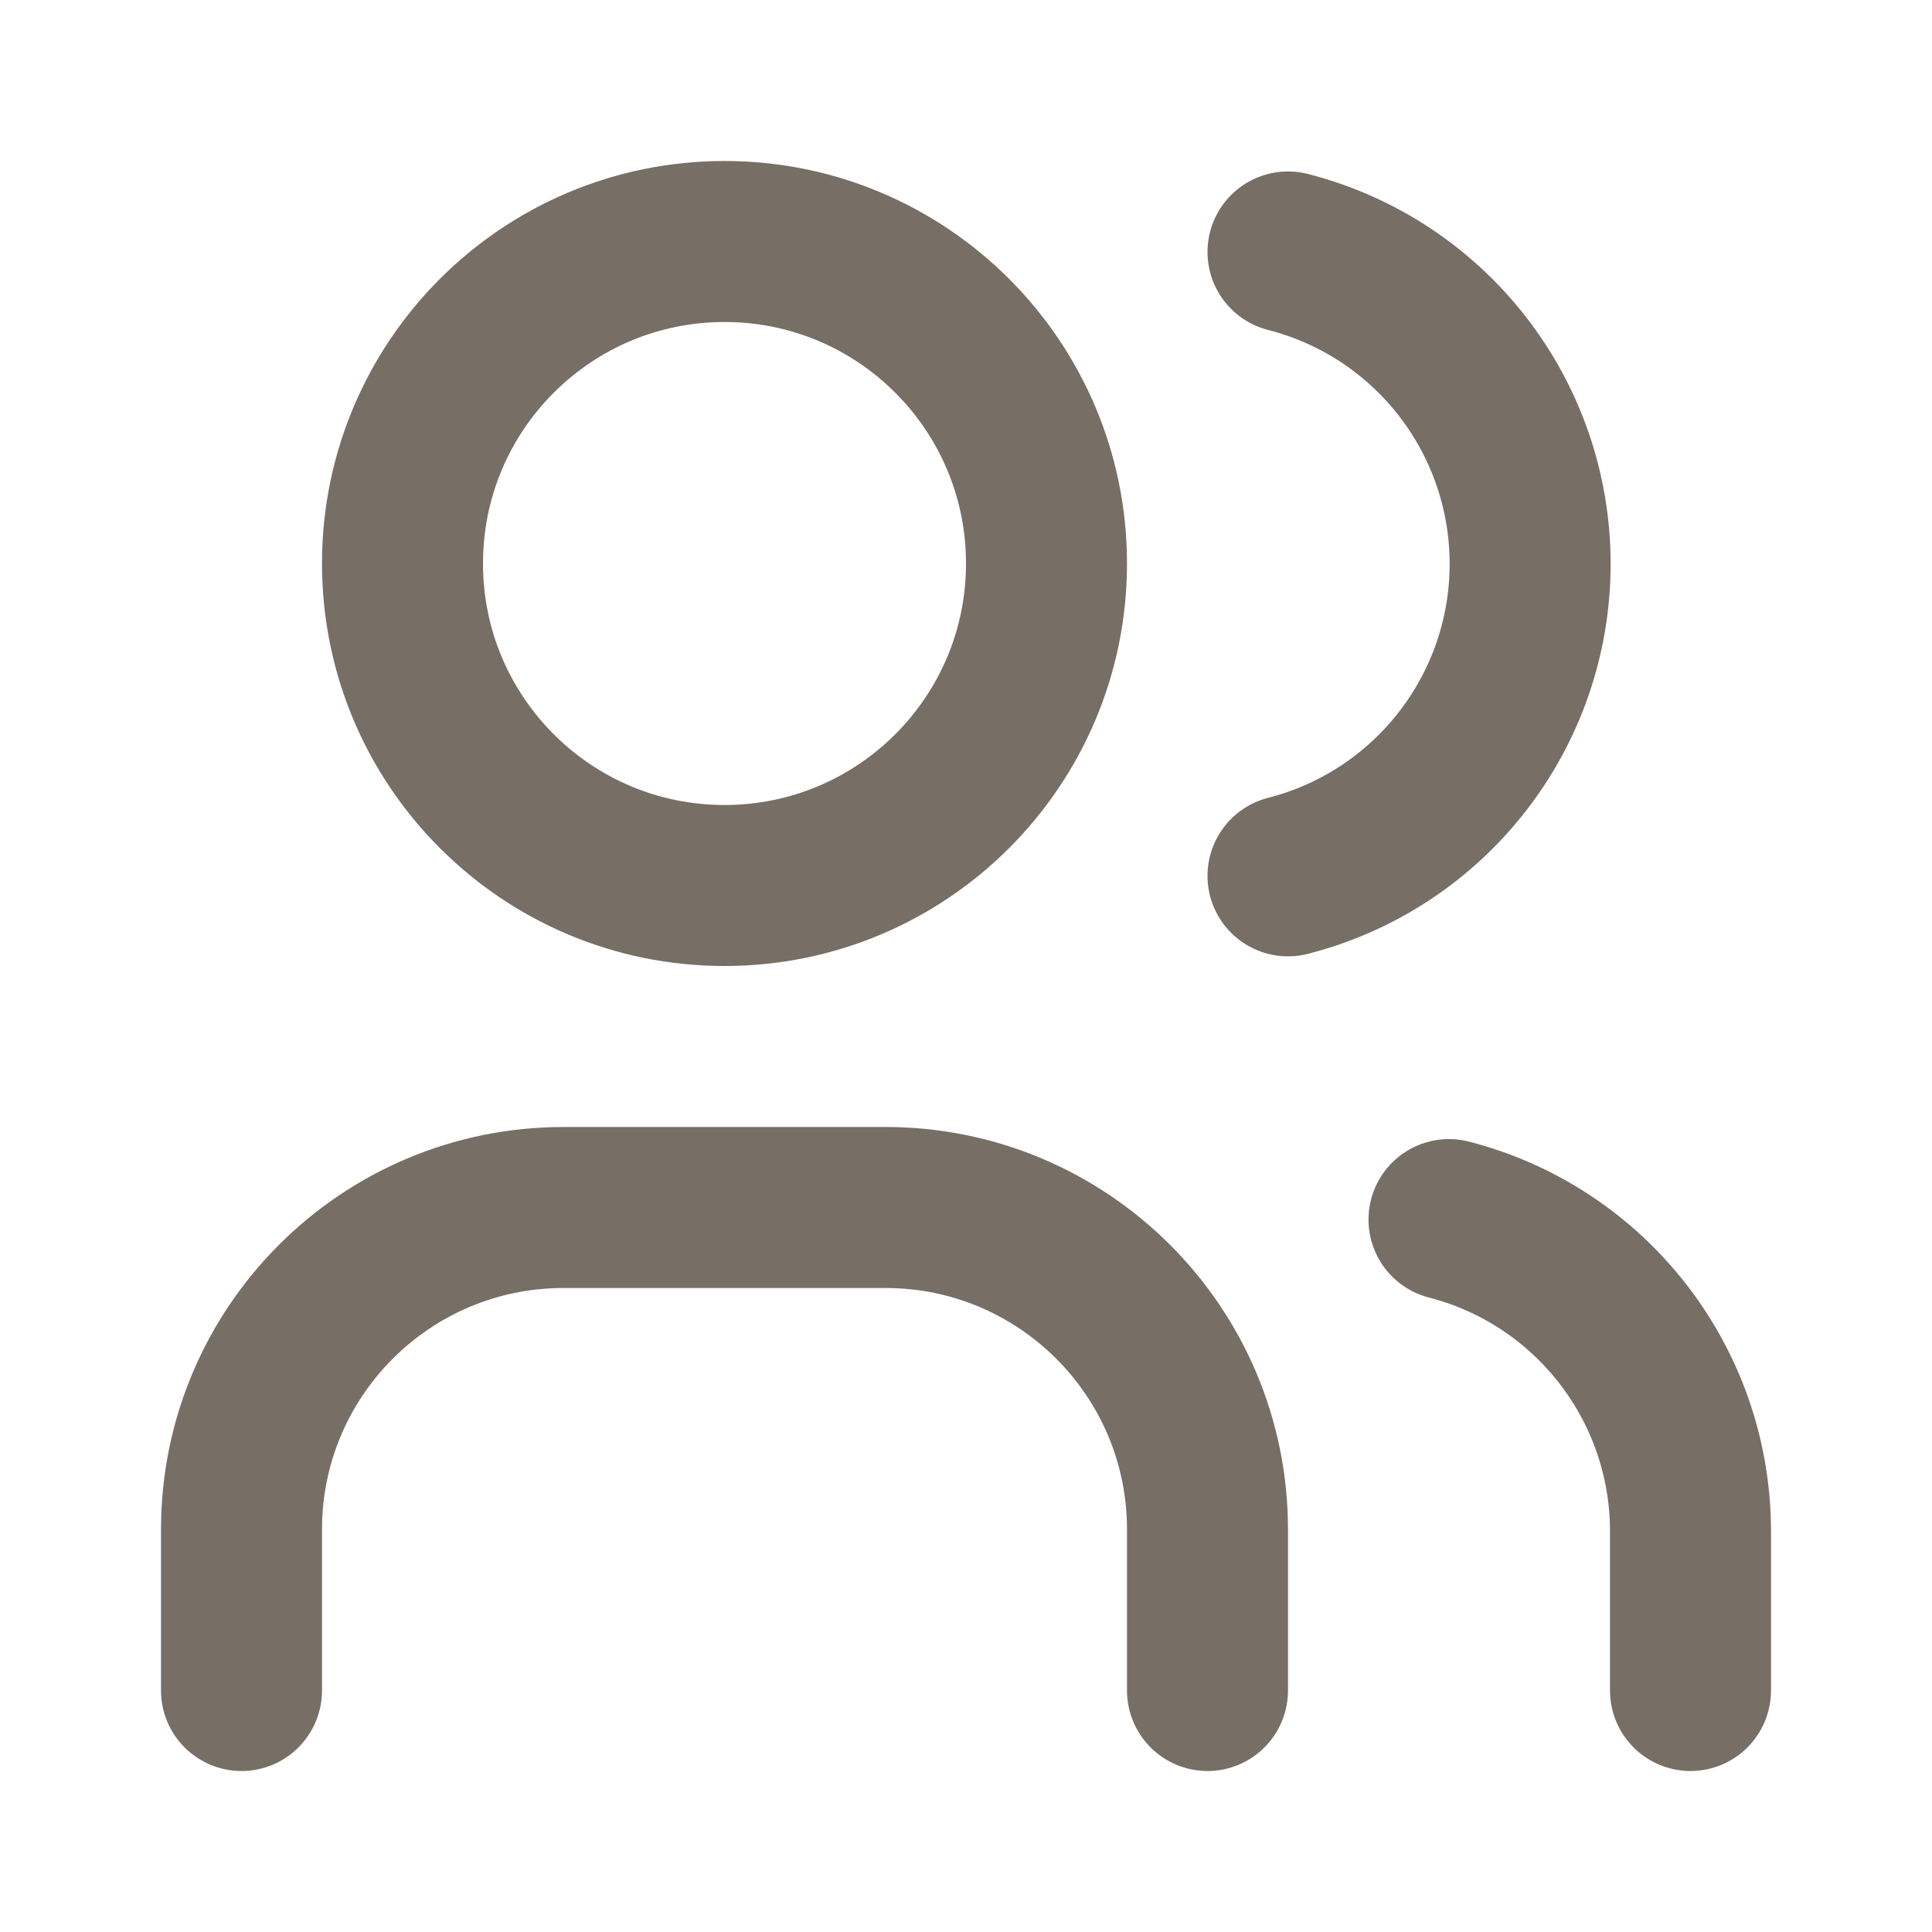
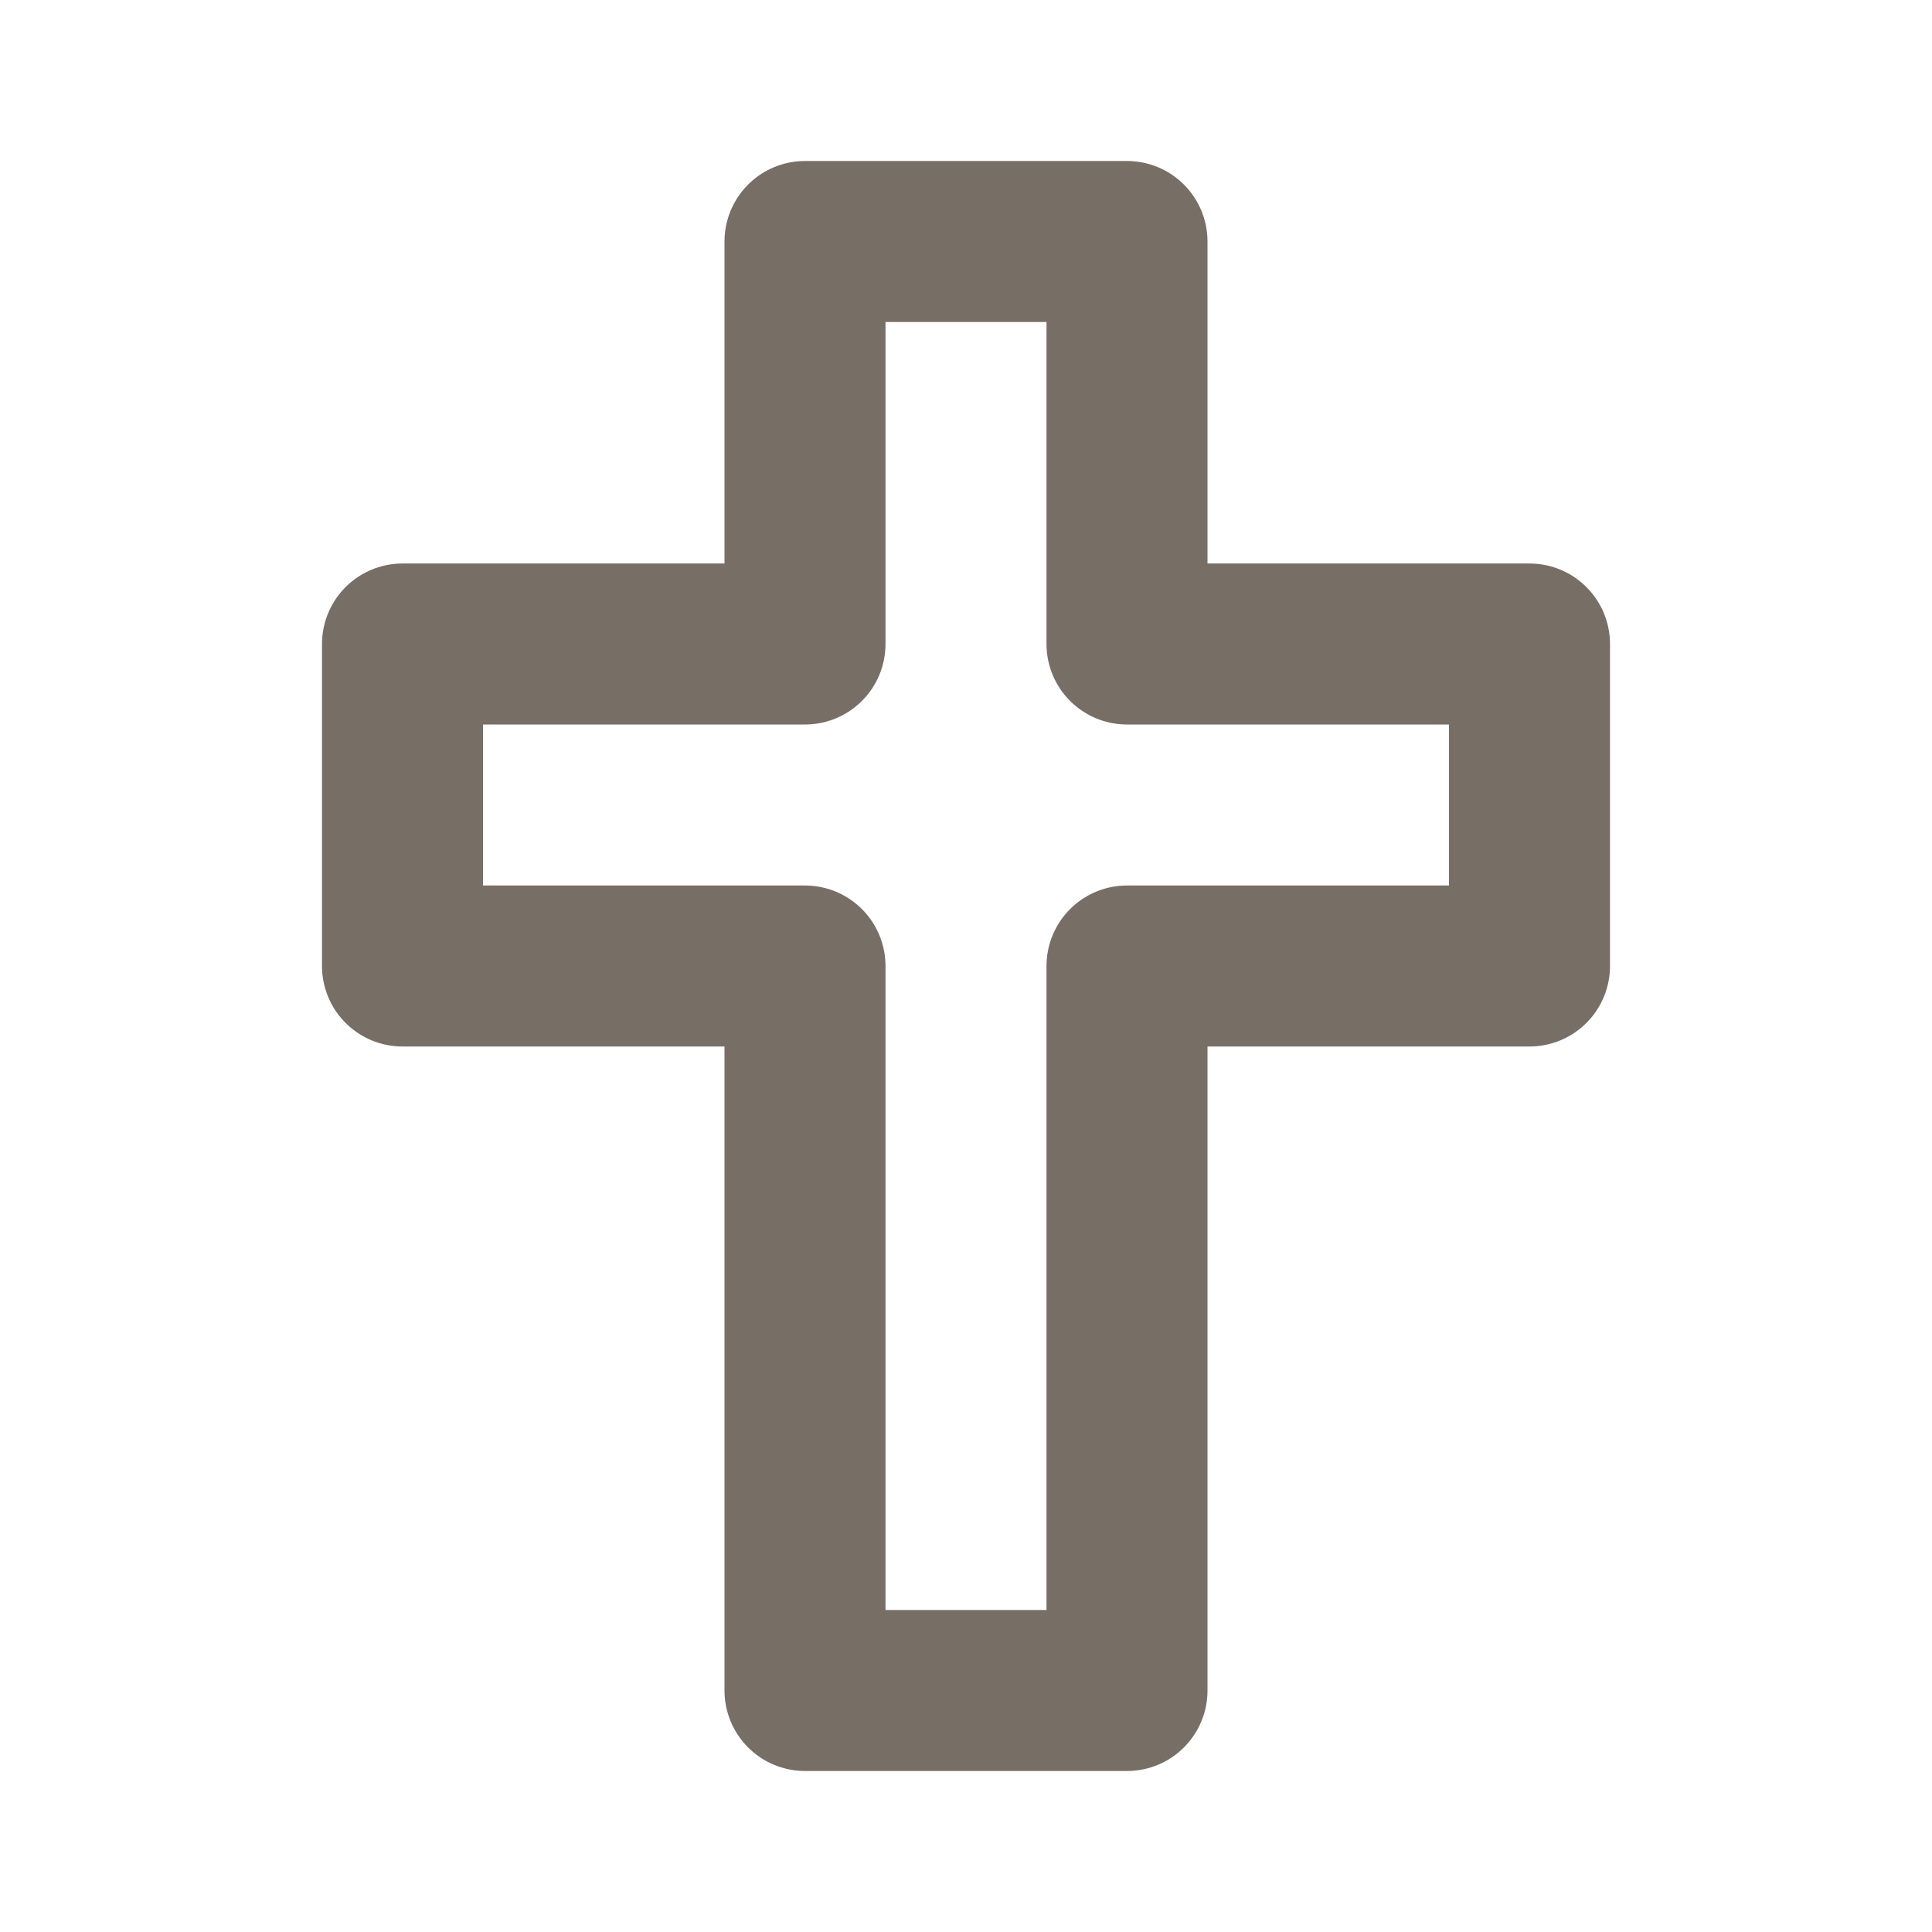
- <svg xmlns="http://www.w3.org/2000/svg" class="icon icon-tabler icon-tabler-users" width="44" height="44" viewBox="0 0 24 24" stroke-width="2" stroke="#776e65" fill="none" stroke-linecap="round" stroke-linejoin="round">
+ <svg xmlns="http://www.w3.org/2000/svg" class="icon icon-tabler icon-tabler-cross" width="44" height="44" viewBox="0 0 24 24" stroke-width="2" stroke="#776e65" fill="none" stroke-linecap="round" stroke-linejoin="round">
  <path stroke="none" d="M0 0h24v24H0z" fill="none" />
-   <path d="M9 7m-4 0a4 4 0 1 0 8 0a4 4 0 1 0 -8 0" />
-   <path d="M3 21v-2a4 4 0 0 1 4 -4h4a4 4 0 0 1 4 4v2" />
-   <path d="M16 3.13a4 4 0 0 1 0 7.75" />
-   <path d="M21 21v-2a4 4 0 0 0 -3 -3.85" />
+   <path d="M10 21h4v-9h5v-4h-5v-5h-4v5h-5v4h5z" />
</svg>
